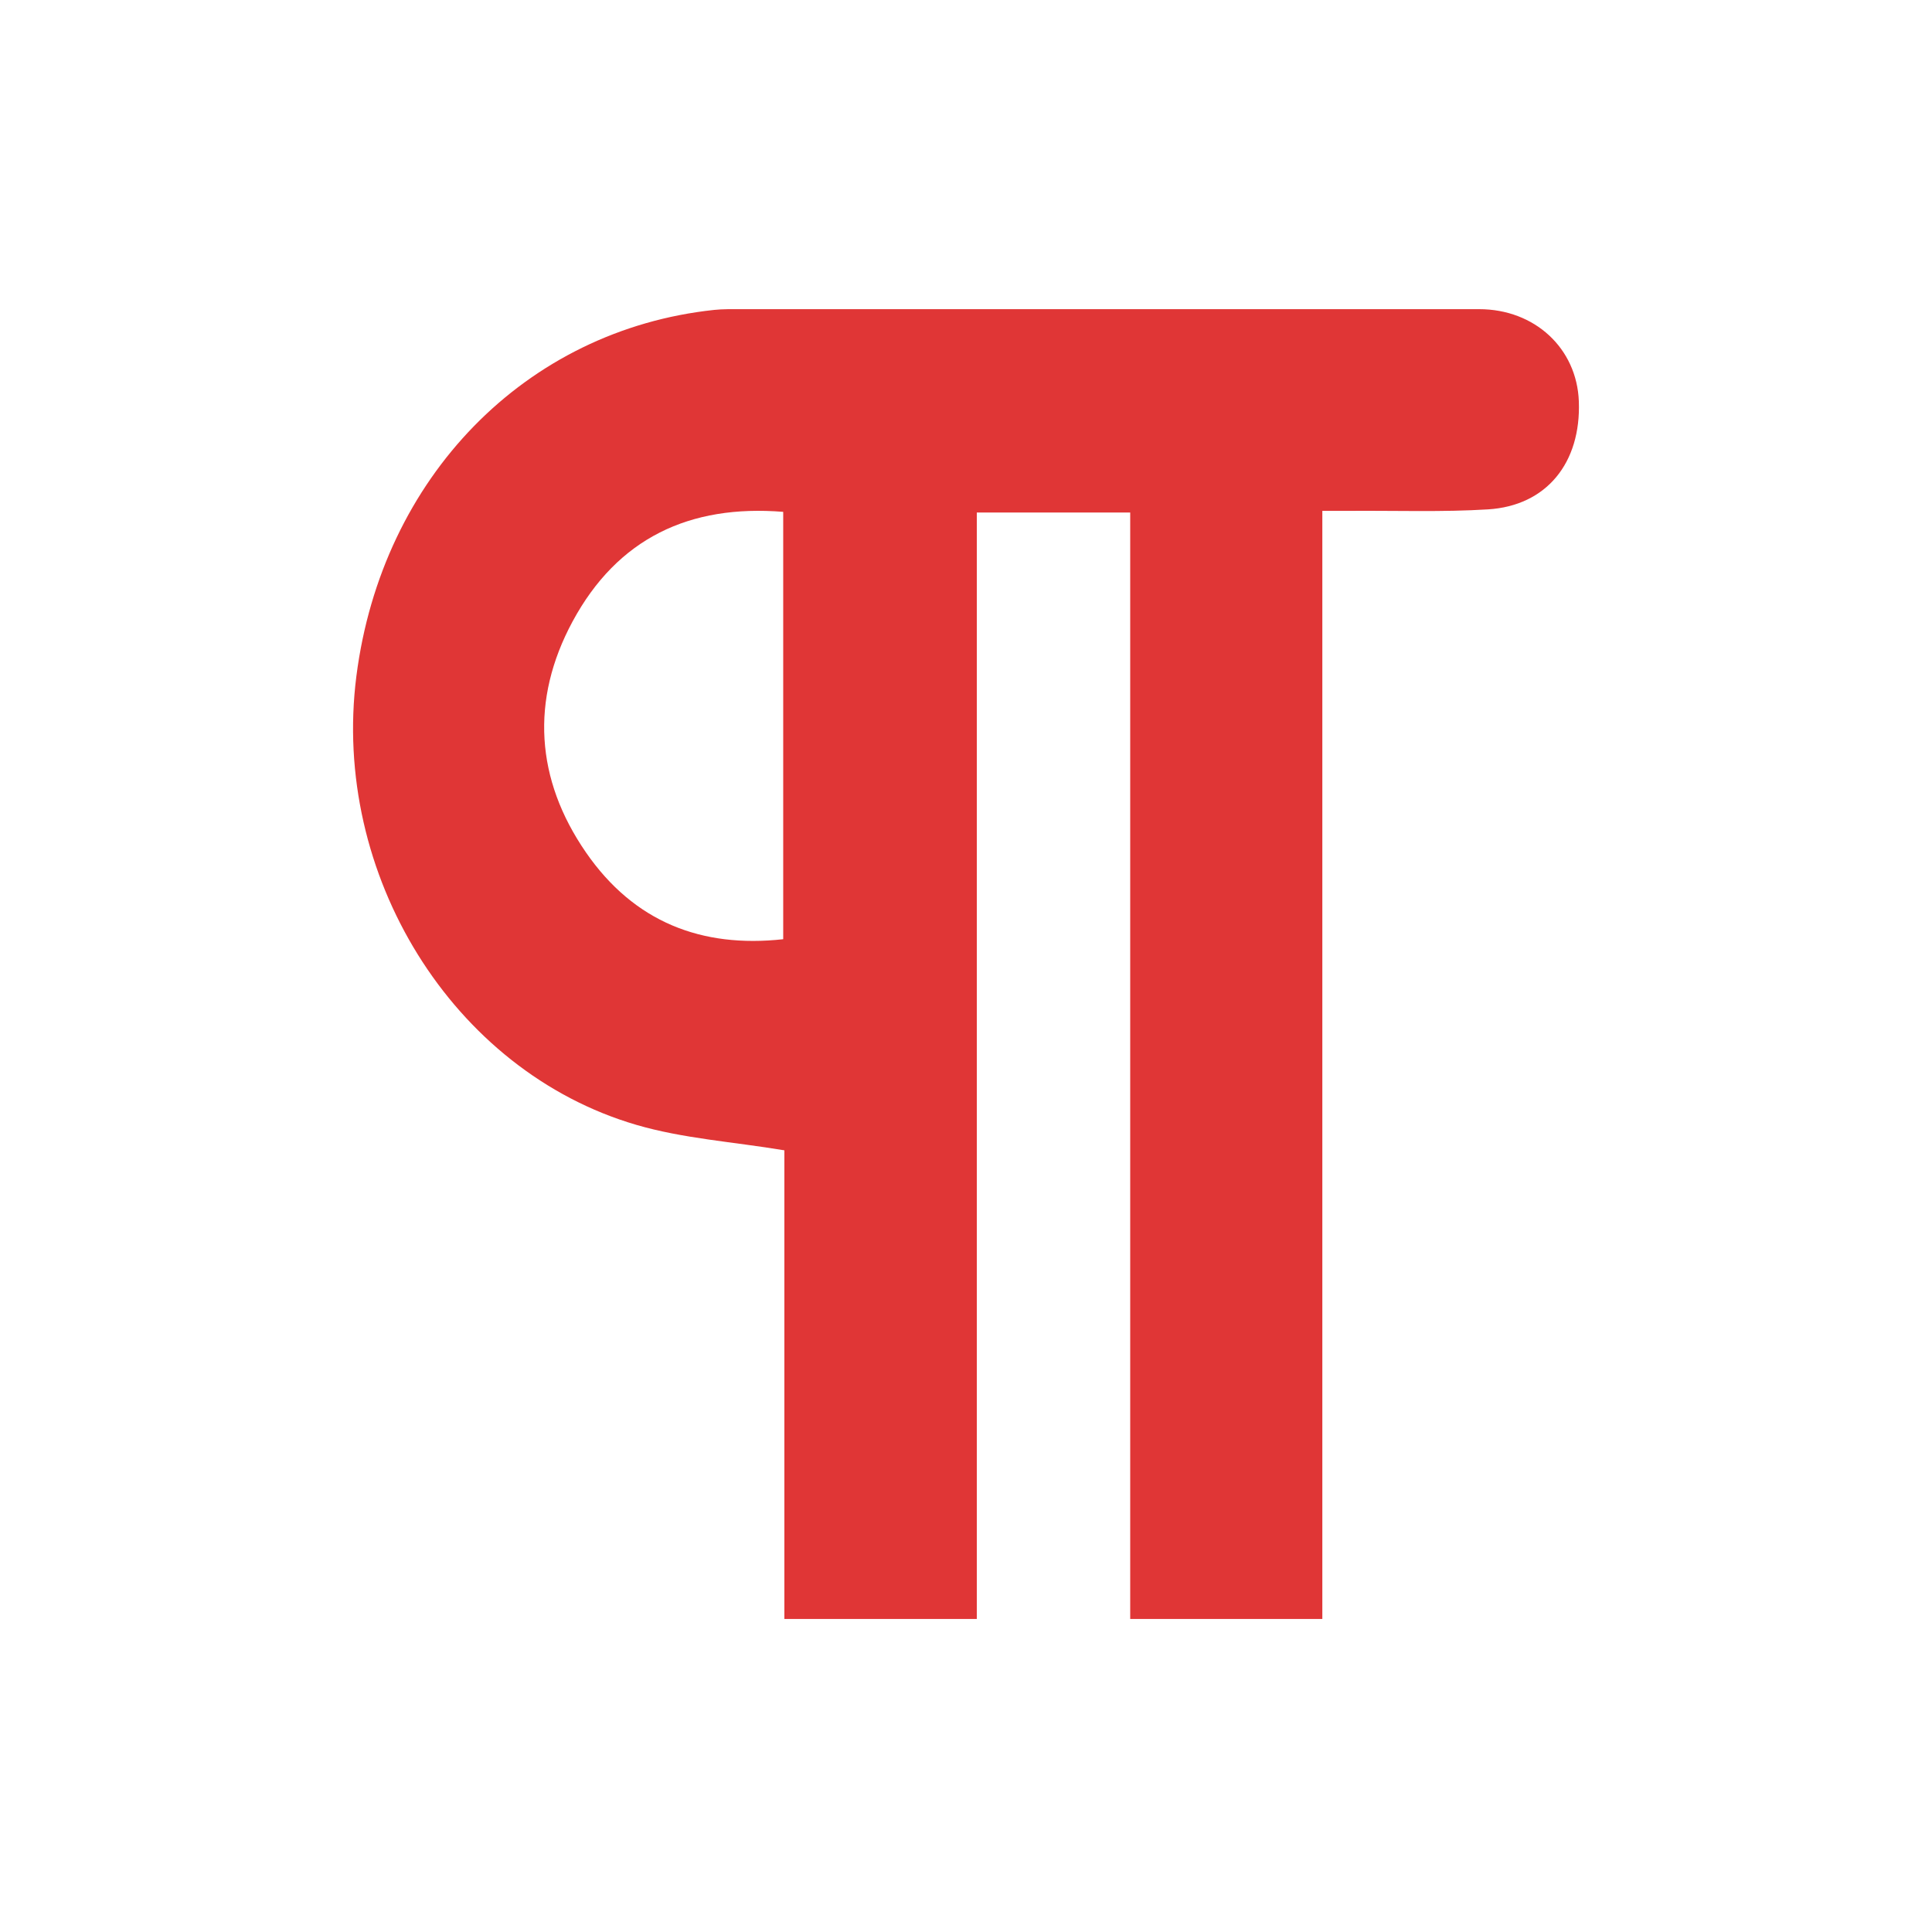
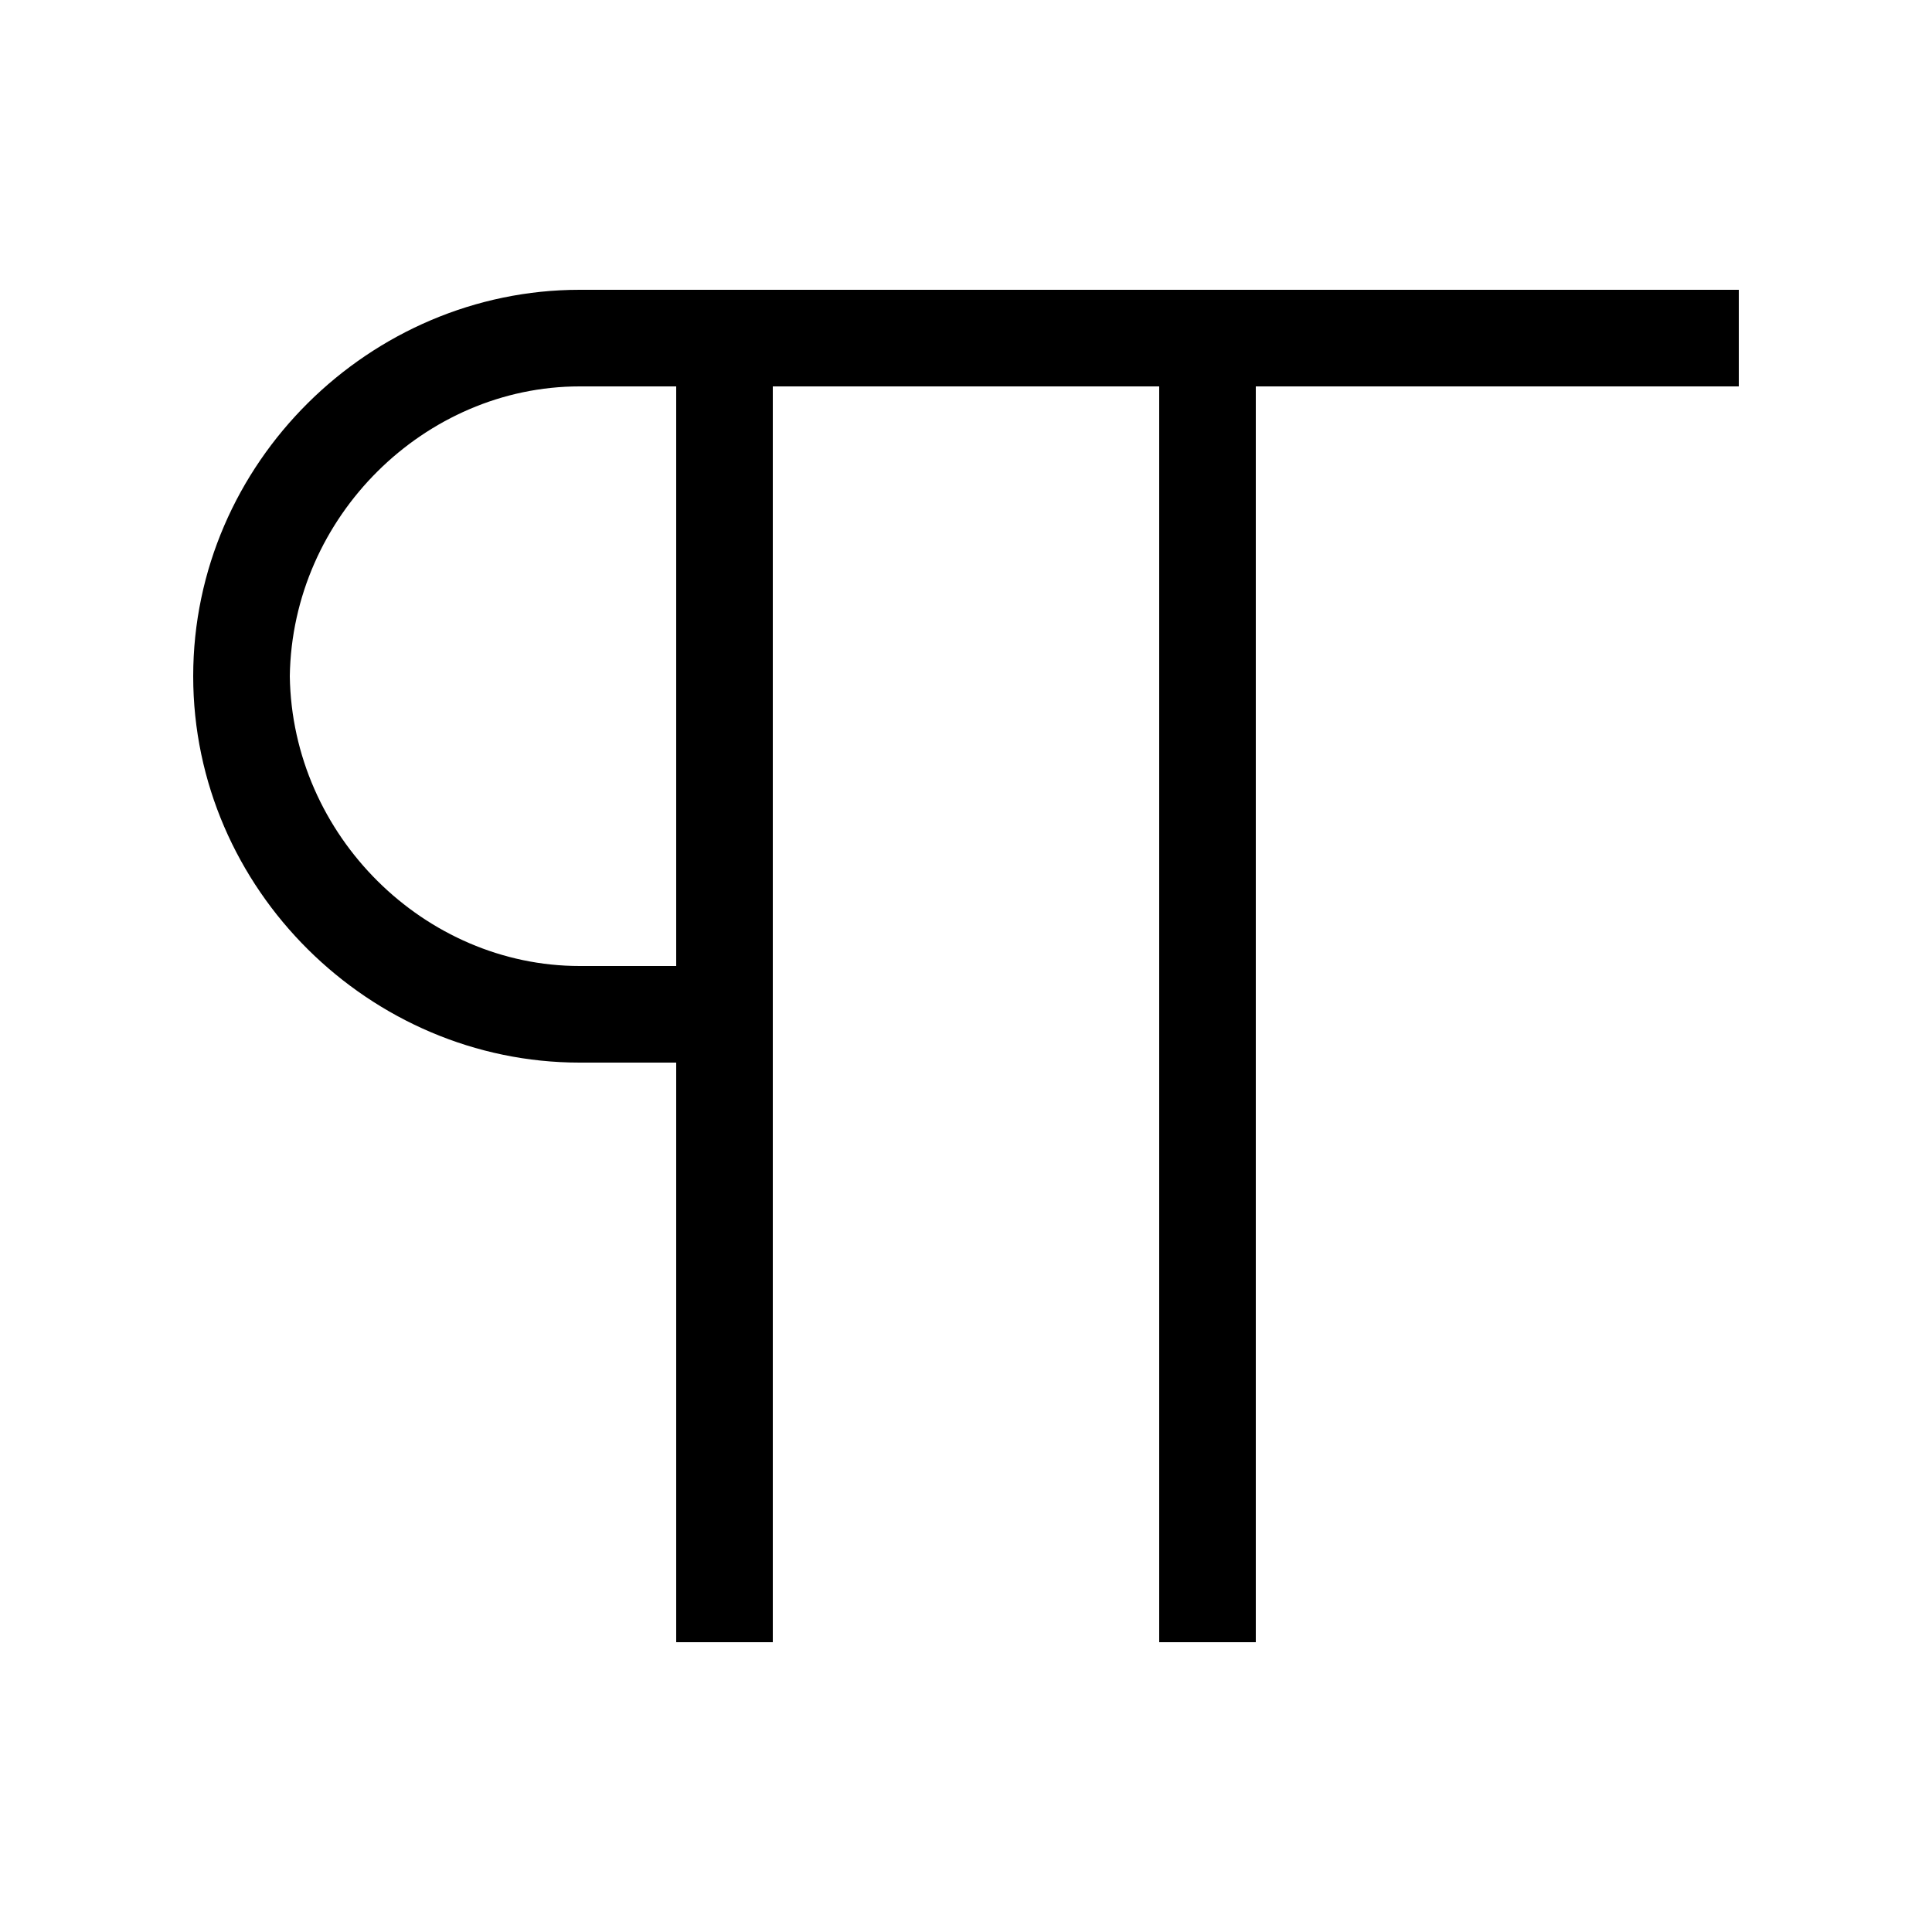
- <svg xmlns="http://www.w3.org/2000/svg" t="1538746061858" class="icon" style="fill: rgb(224, 54, 54)" viewBox="0 0 1024 1024" version="1.1" p-id="36775" width="200" height="200">
+ <svg xmlns="http://www.w3.org/2000/svg" t="1552895582361" class="icon" style="" viewBox="0 0 1024 1024" version="1.1" p-id="5742" width="200" height="200">
  <defs>
    <style type="text/css" />
  </defs>
-   <path d="M700.862 270.769c5.908 0 10.543 0.027 15.173-0.005 24.21-0.165 48.48 0.707 72.618-0.782 31.058-1.918 49.375-24.666 48.166-57.247-1.044-28.153-23.405-48.868-52.846-48.871-130.473-0.013-260.948-0.009-391.42 0.009-4.686 0-9.401-0.107-14.05 0.388-99.896 10.654-176.139 88.732-189.608 194.079-13.426 105.013 50.848 209.305 148.307 237.843 24.851 7.278 51.191 8.971 78.532 13.51 0 81.297 0 164.512 0 248.405l101.993 0c0-195.842 0-390.904 0-586.441 27.117 0 53.423 0 81.306 0 0 195.986 0 391.183 0 586.441l101.83 0C700.862 662.235 700.862 466.935 700.862 270.769zM415.116 497.804c-43.237 4.761-79.004-9.047-104.522-45.971-26.72-38.671-29.537-80.843-7.152-122.372 23.896-44.333 62.21-62.163 111.674-58.169C415.116 347.207 415.116 422.033 415.116 497.804z" p-id="36776" />
+   <path d="M409.6 512v51.2H307.2c-110.848 0-204.8-91.648-204.8-204.8s93.952-204.8 204.8-204.8h614.4v51.2H307.2C225.28 204.8 154.88 273.562 153.6 358.4c1.28 84.838 71.68 153.6 153.6 153.6h102.4z" fill="#000000" p-id="5743" />
+   <path d="M358.4 153.6h51.2v716.8H358.4zM614.4 153.6h51.2v716.8h-51.2z" fill="#000000" p-id="5744" />
</svg>
